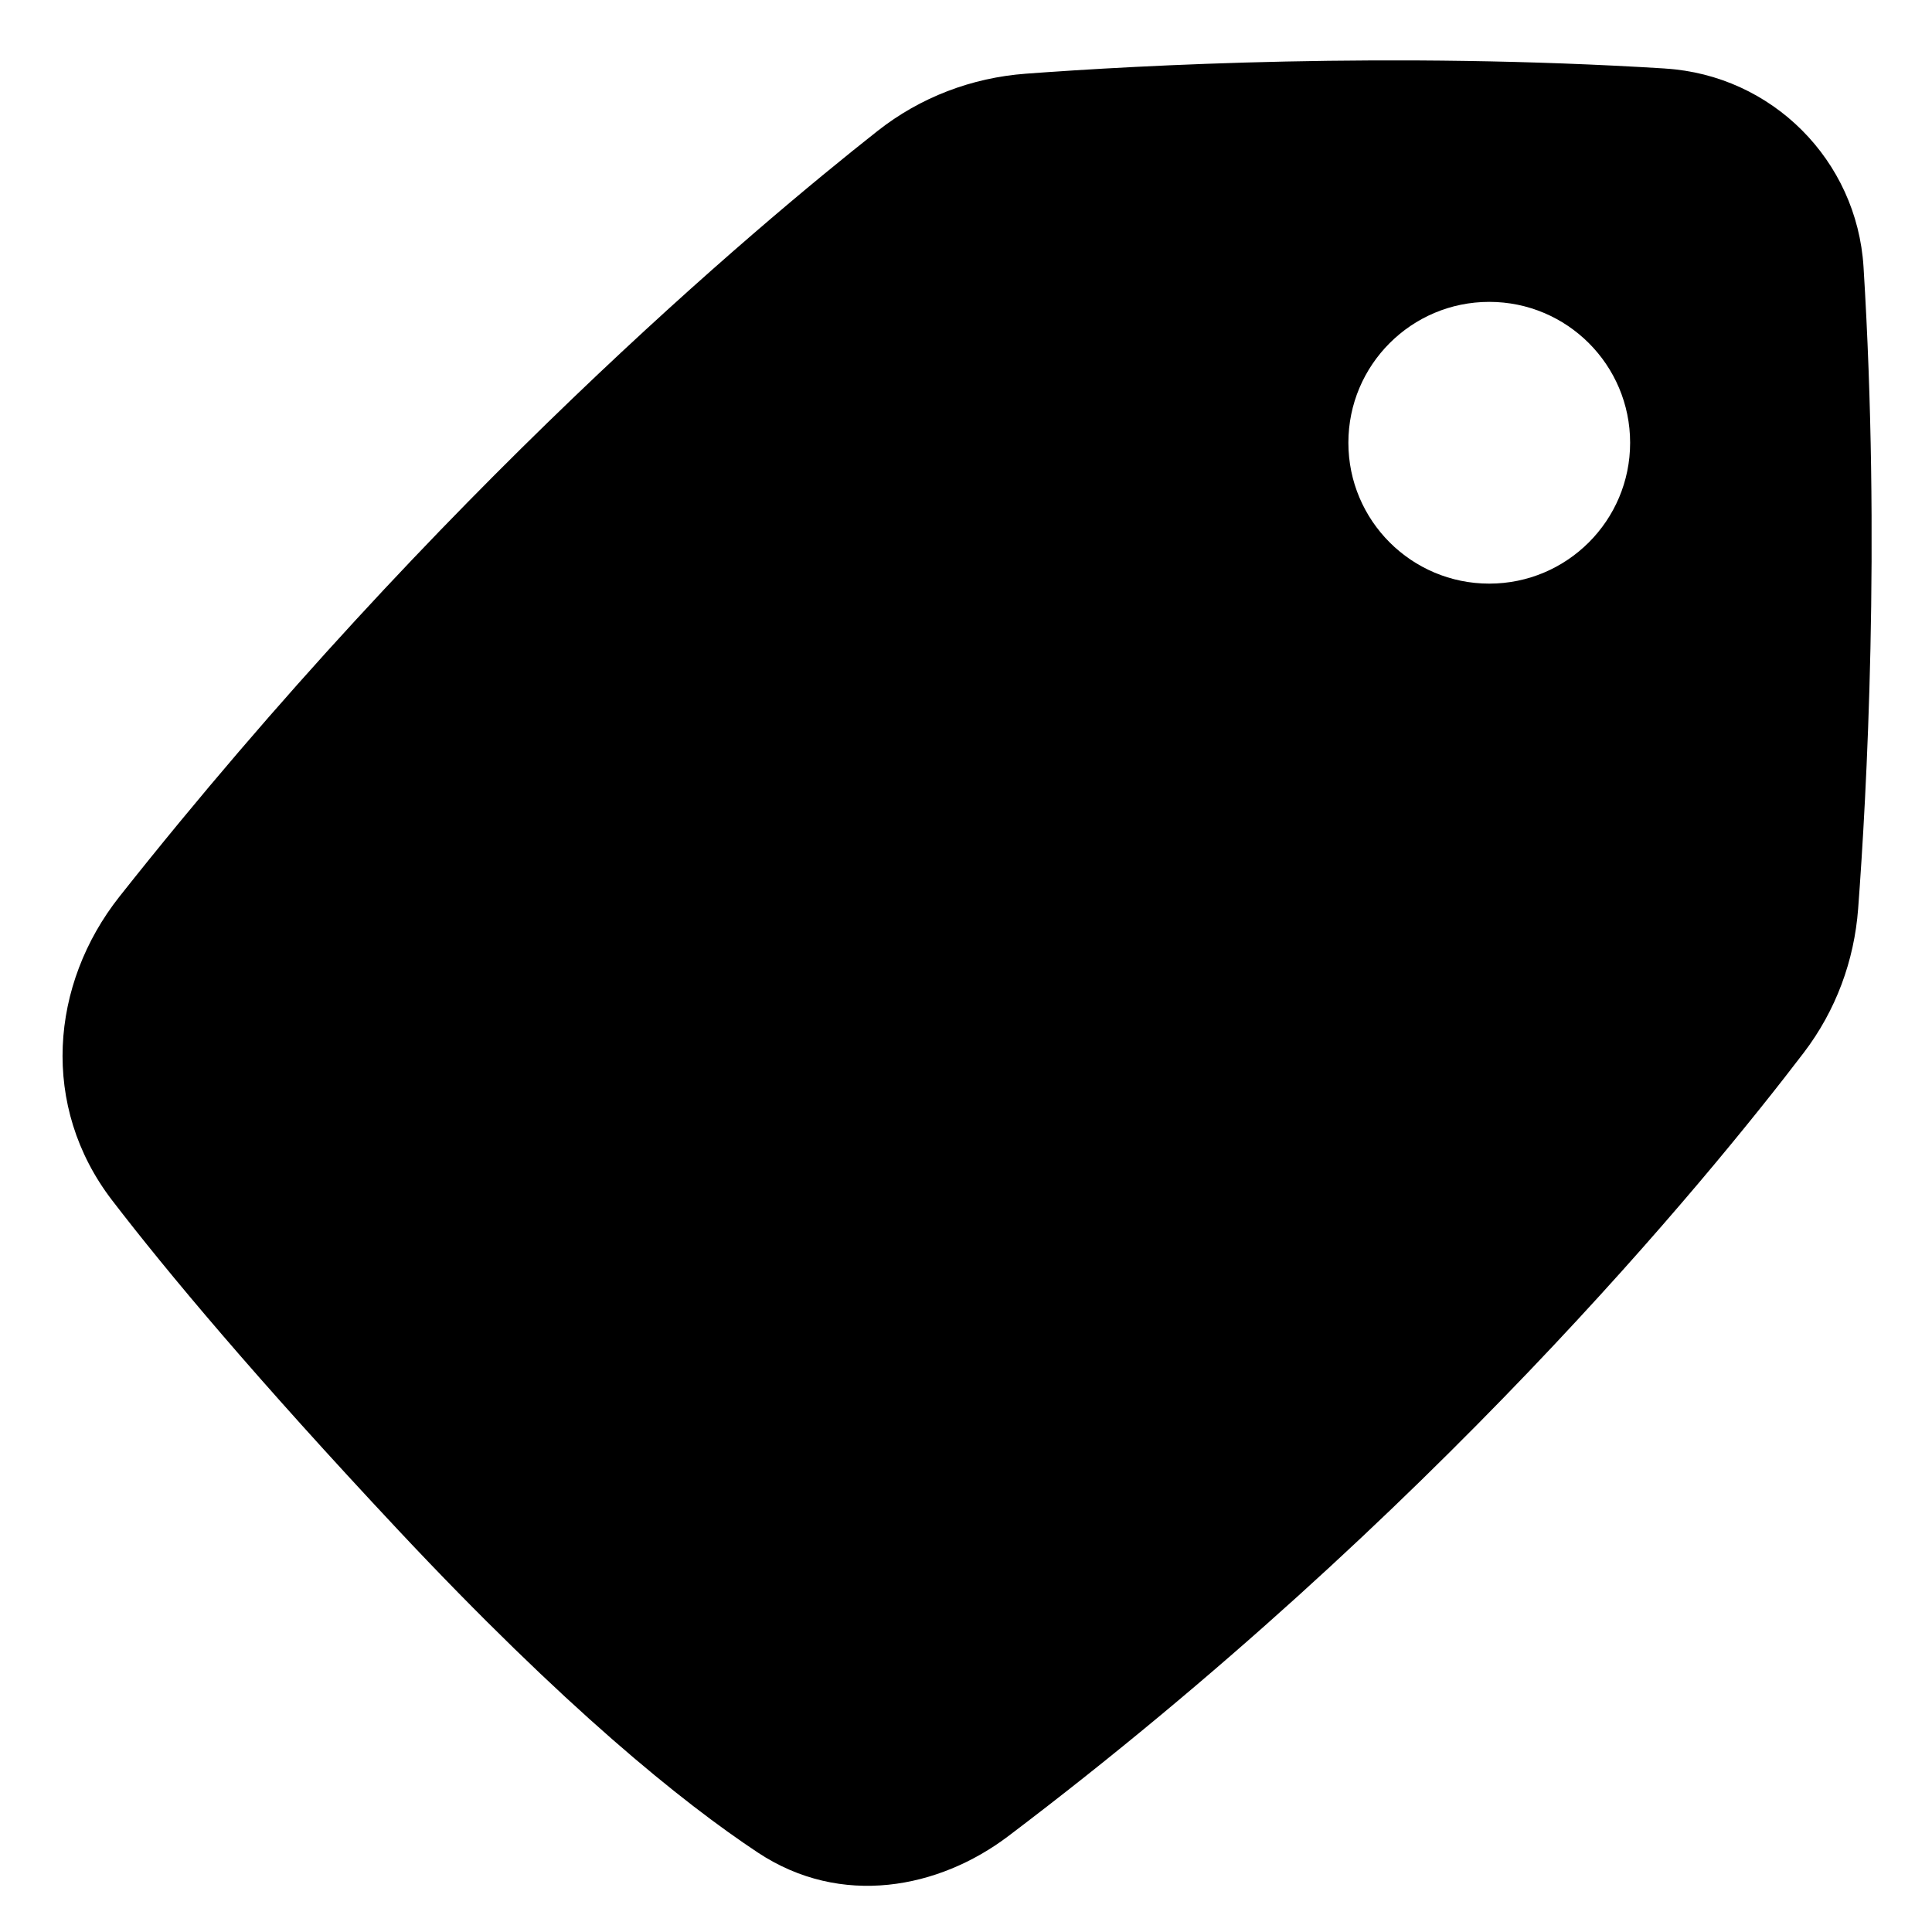
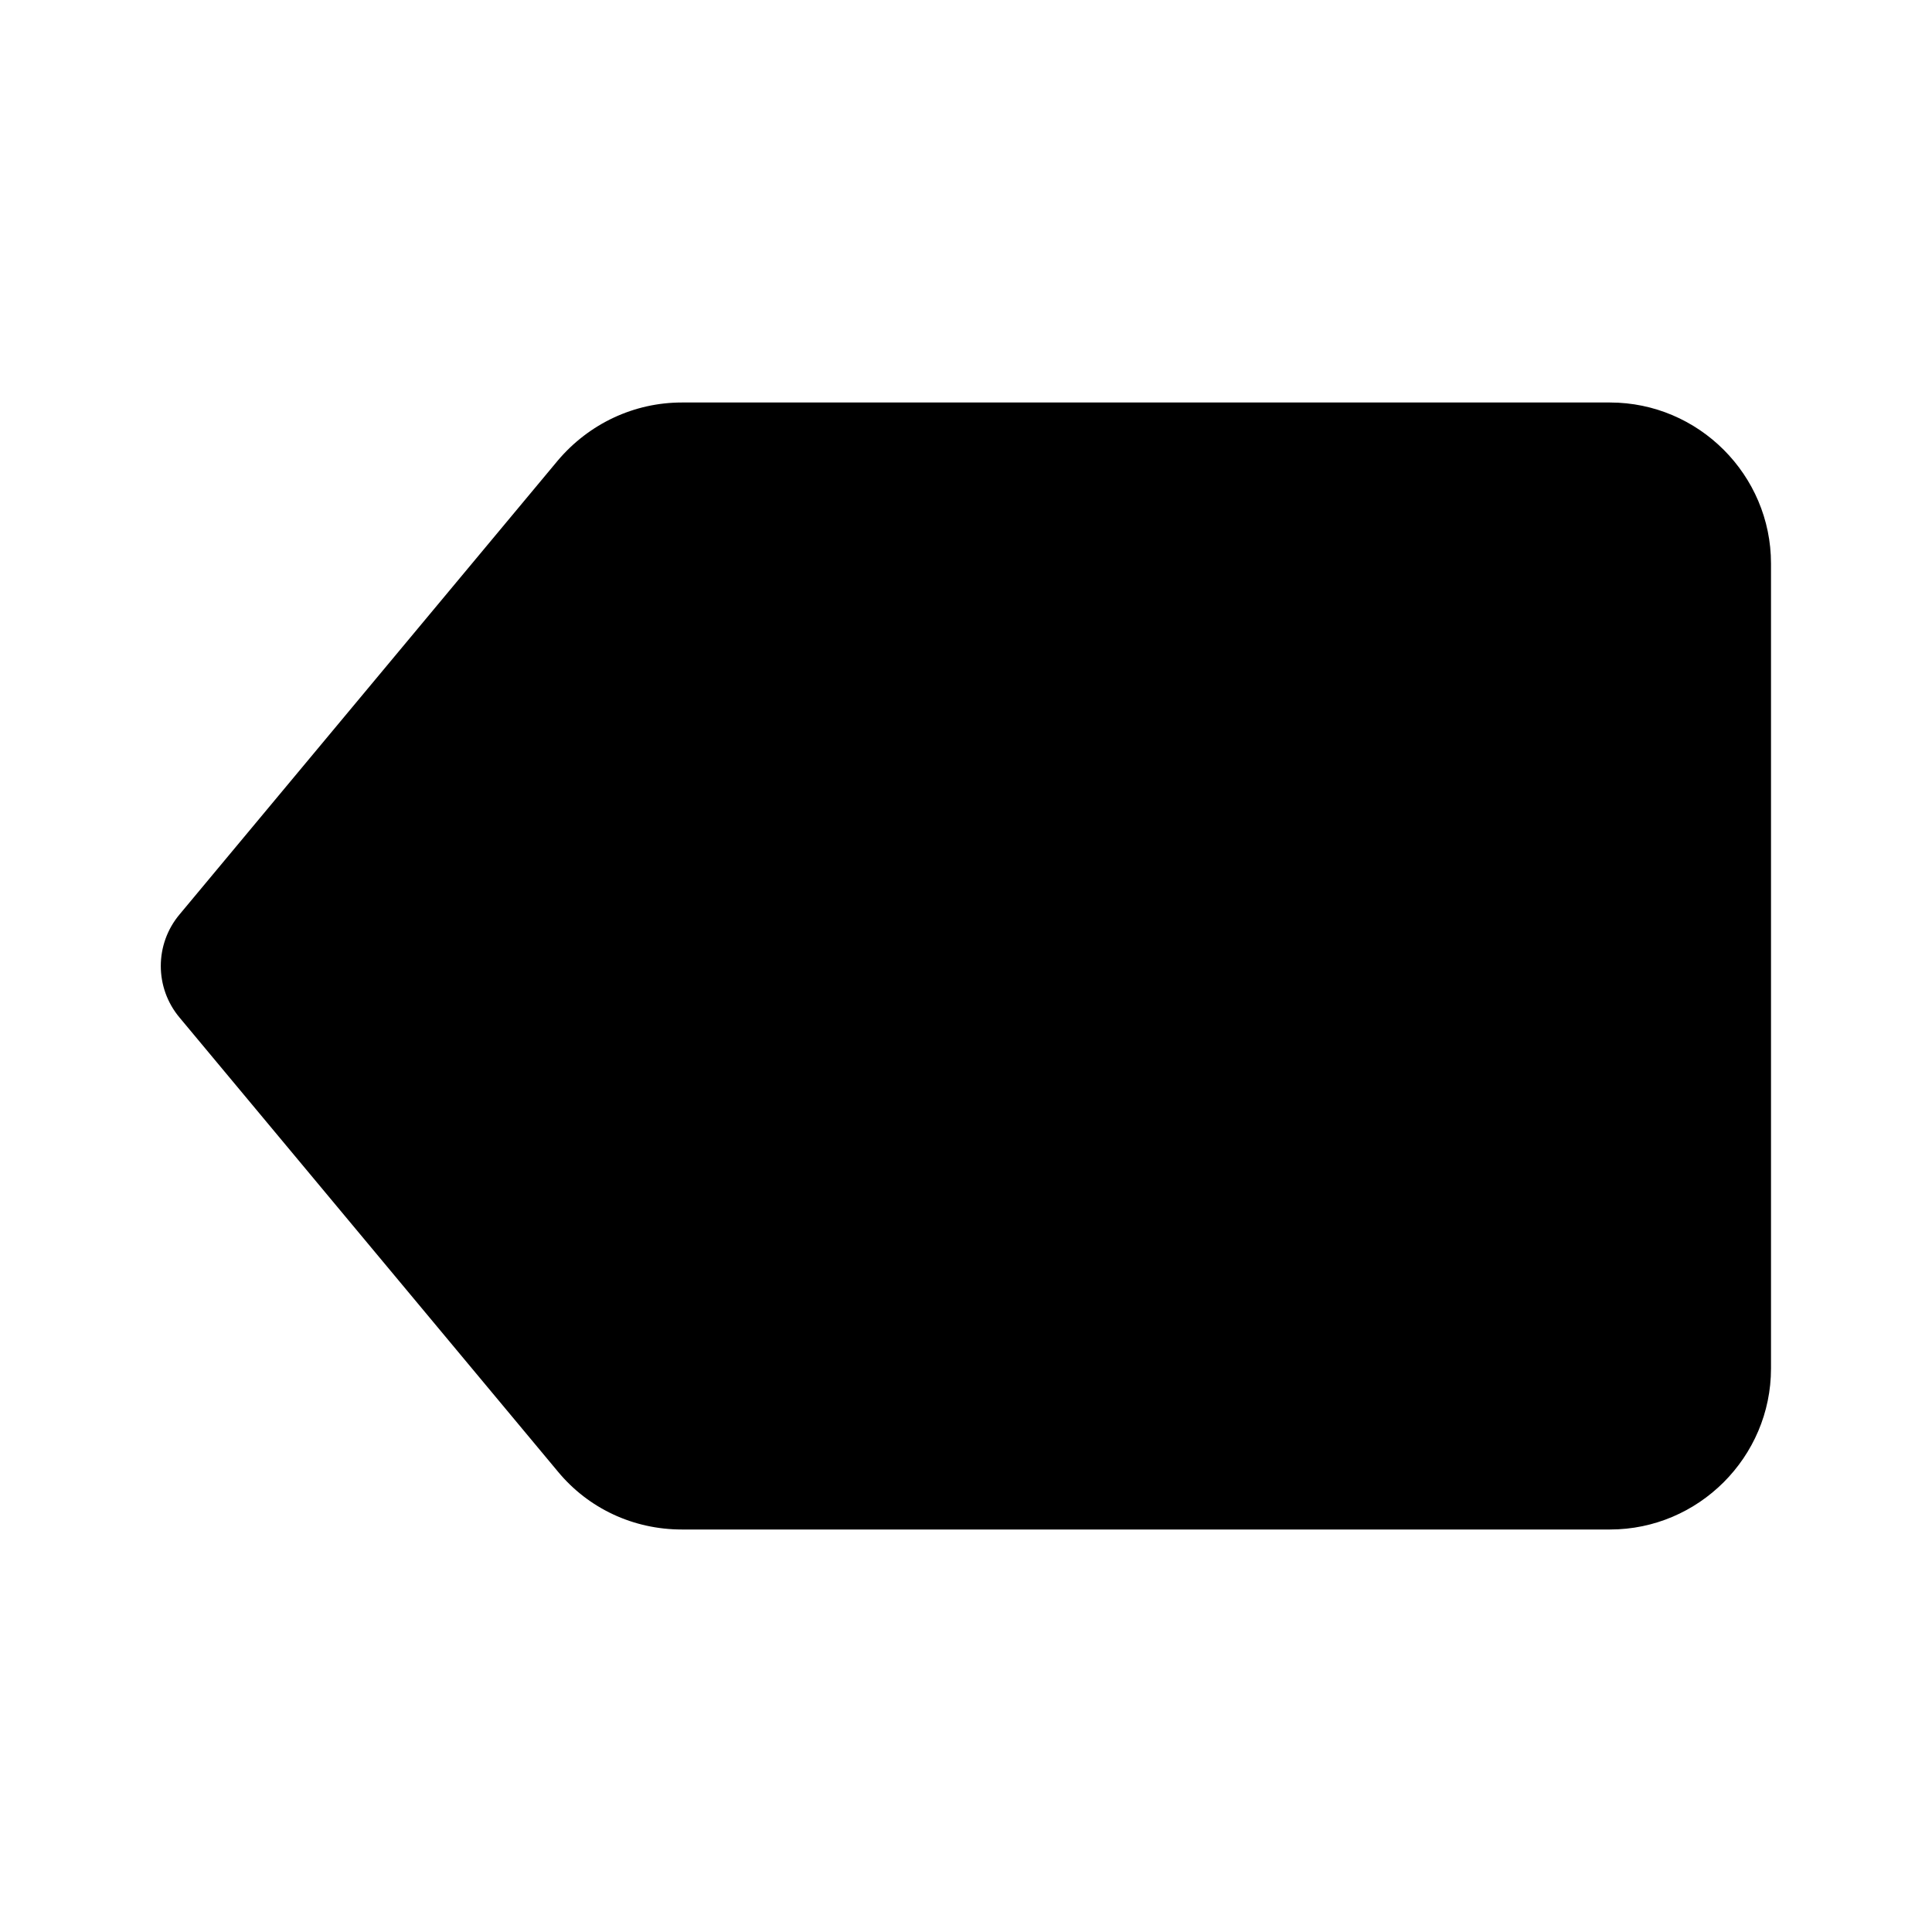
- <svg xmlns="http://www.w3.org/2000/svg" fill="none" viewBox="0 0 48 48" id="Tag--Streamline-Plump">
-   <g id="tag--codes-tags-tag-product-label">
-     <path id="Subtract" fill="currentColor" fill-rule="evenodd" d="M41.368 1.702c-6.806 -0.423 -13.042 -0.082 -15.883 0.129 -1.34 0.1 -2.616 0.582 -3.684 1.424 -3.035 2.392 -10.896 8.994 -18.831 19.018 -1.725 2.179 -1.976 5.215 -0.184 7.549 1.366 1.779 3.576 4.424 7.12 8.205 4.126 4.401 7.034 6.747 8.922 7.999 2.072 1.373 4.5 0.895 6.219 -0.405 10.545 -7.979 17.383 -16.341 19.769 -19.47 0.797 -1.046 1.252 -2.282 1.349 -3.574 0.211 -2.813 0.559 -9.089 0.134 -15.944 -0.165 -2.655 -2.275 -4.765 -4.93 -4.93ZM33.5 11c0 -1.933 1.567 -3.5 3.5 -3.5s3.5 1.567 3.5 3.5 -1.567 3.5 -3.5 3.5 -3.5 -1.567 -3.5 -3.5Z" clip-rule="evenodd" stroke-width="1" />
-   </g>
+ <svg width="24" height="24" fill="currentColor" viewBox="0 0 24 24" transform="" id="injected-svg">
+   <path d="M20 5H8.47c-.59 0-1.15.26-1.54.72l-4.7 5.64c-.31.37-.31.91 0 1.28l4.7 5.64c.38.46.94.72 1.54.72H20c1.1 0 2-.9 2-2V7c0-1.1-.9-2-2-2" />
</svg>
